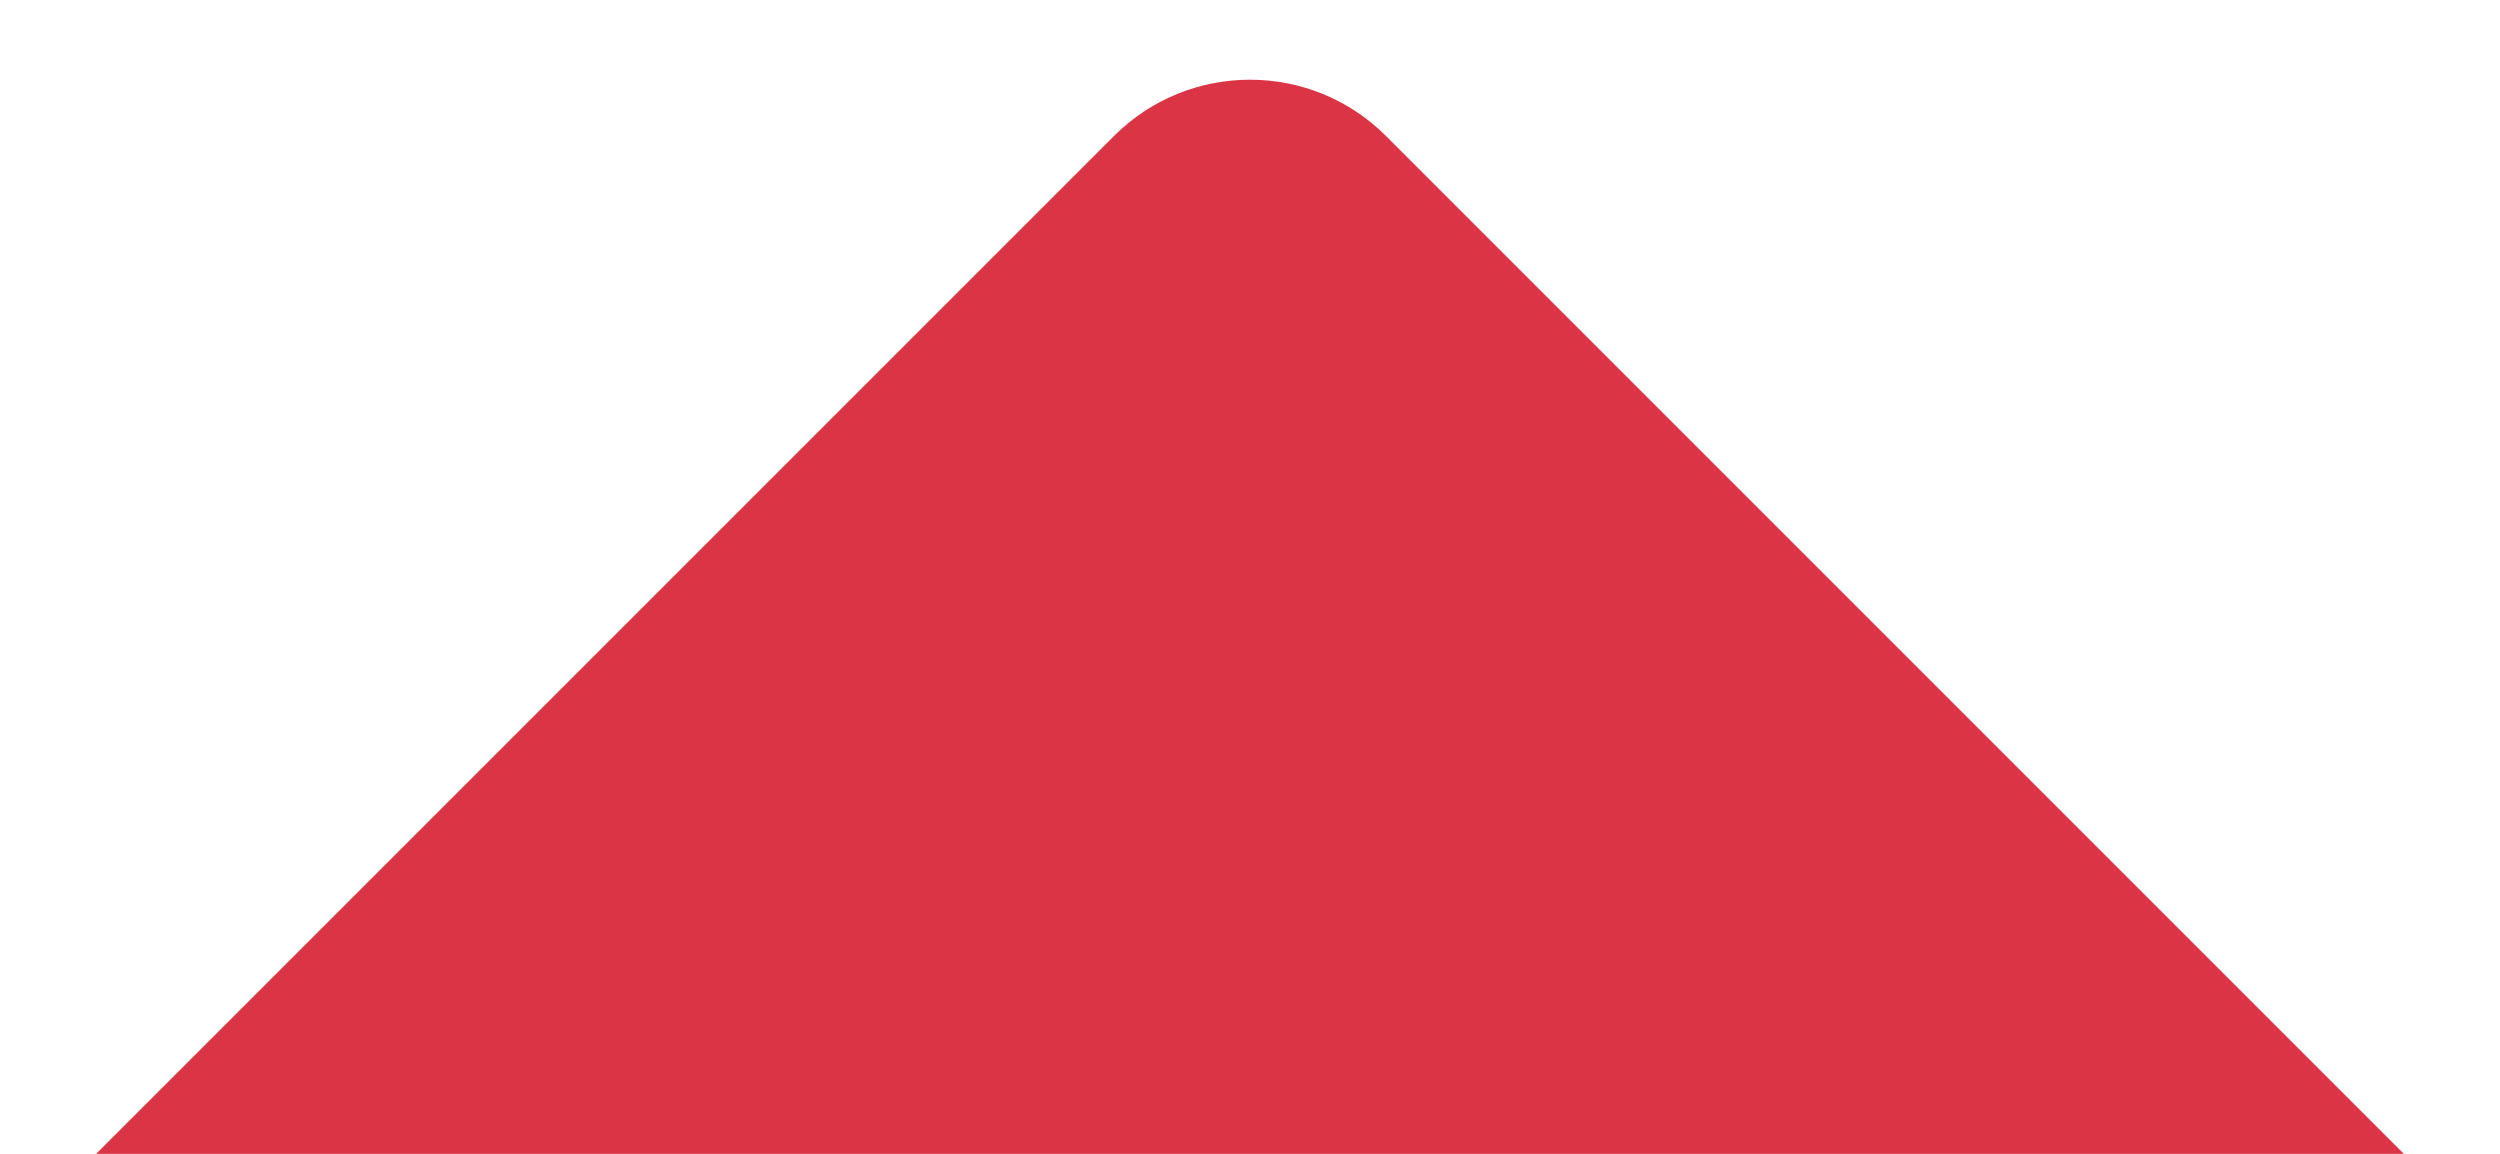
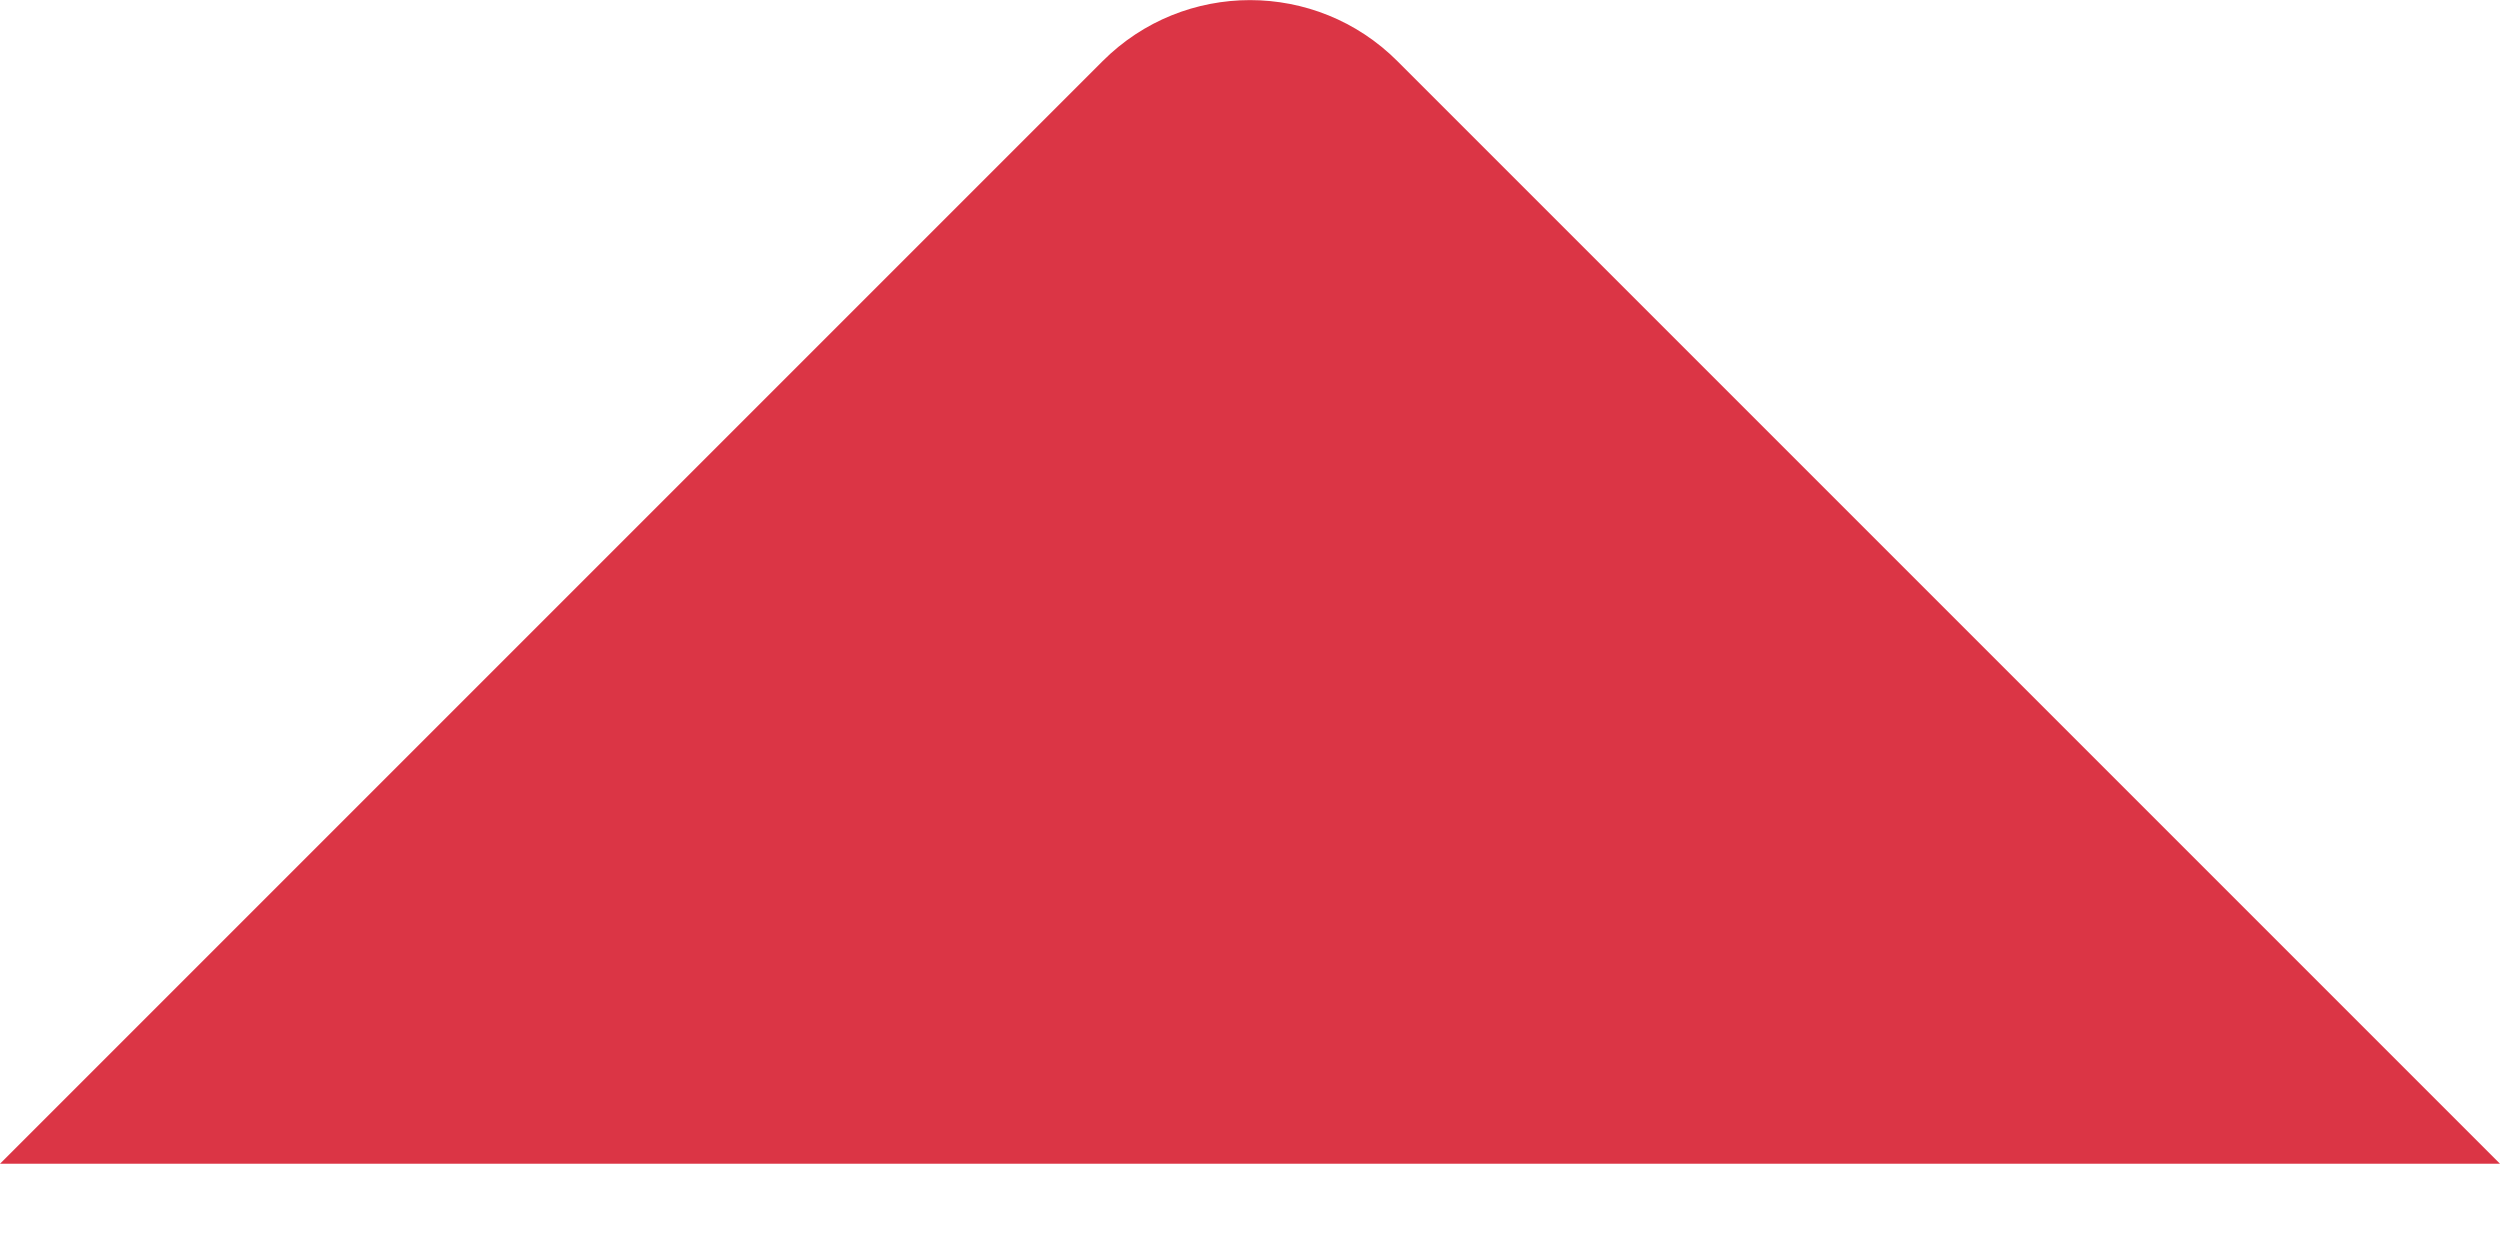
- <svg xmlns="http://www.w3.org/2000/svg" width="13" height="6" viewBox="0 0 13 6" fill="none">
-   <path fill-rule="evenodd" clip-rule="evenodd" d="M0.5 6L5.793 0.707C6.183 0.317 6.817 0.317 7.207 0.707L12.5 6L0.5 6Z" fill="#DB3545" />
+ <svg xmlns="http://www.w3.org/2000/svg" width="12" height="6" viewBox="0 0 12 6" fill="none">
+   <path fill-rule="evenodd" clip-rule="evenodd" d="M0 5.586L5.293 0.293C5.683 -0.097 6.317 -0.097 6.707 0.293L12 5.586L0 5.586Z" fill="#DB3545" />
</svg>
